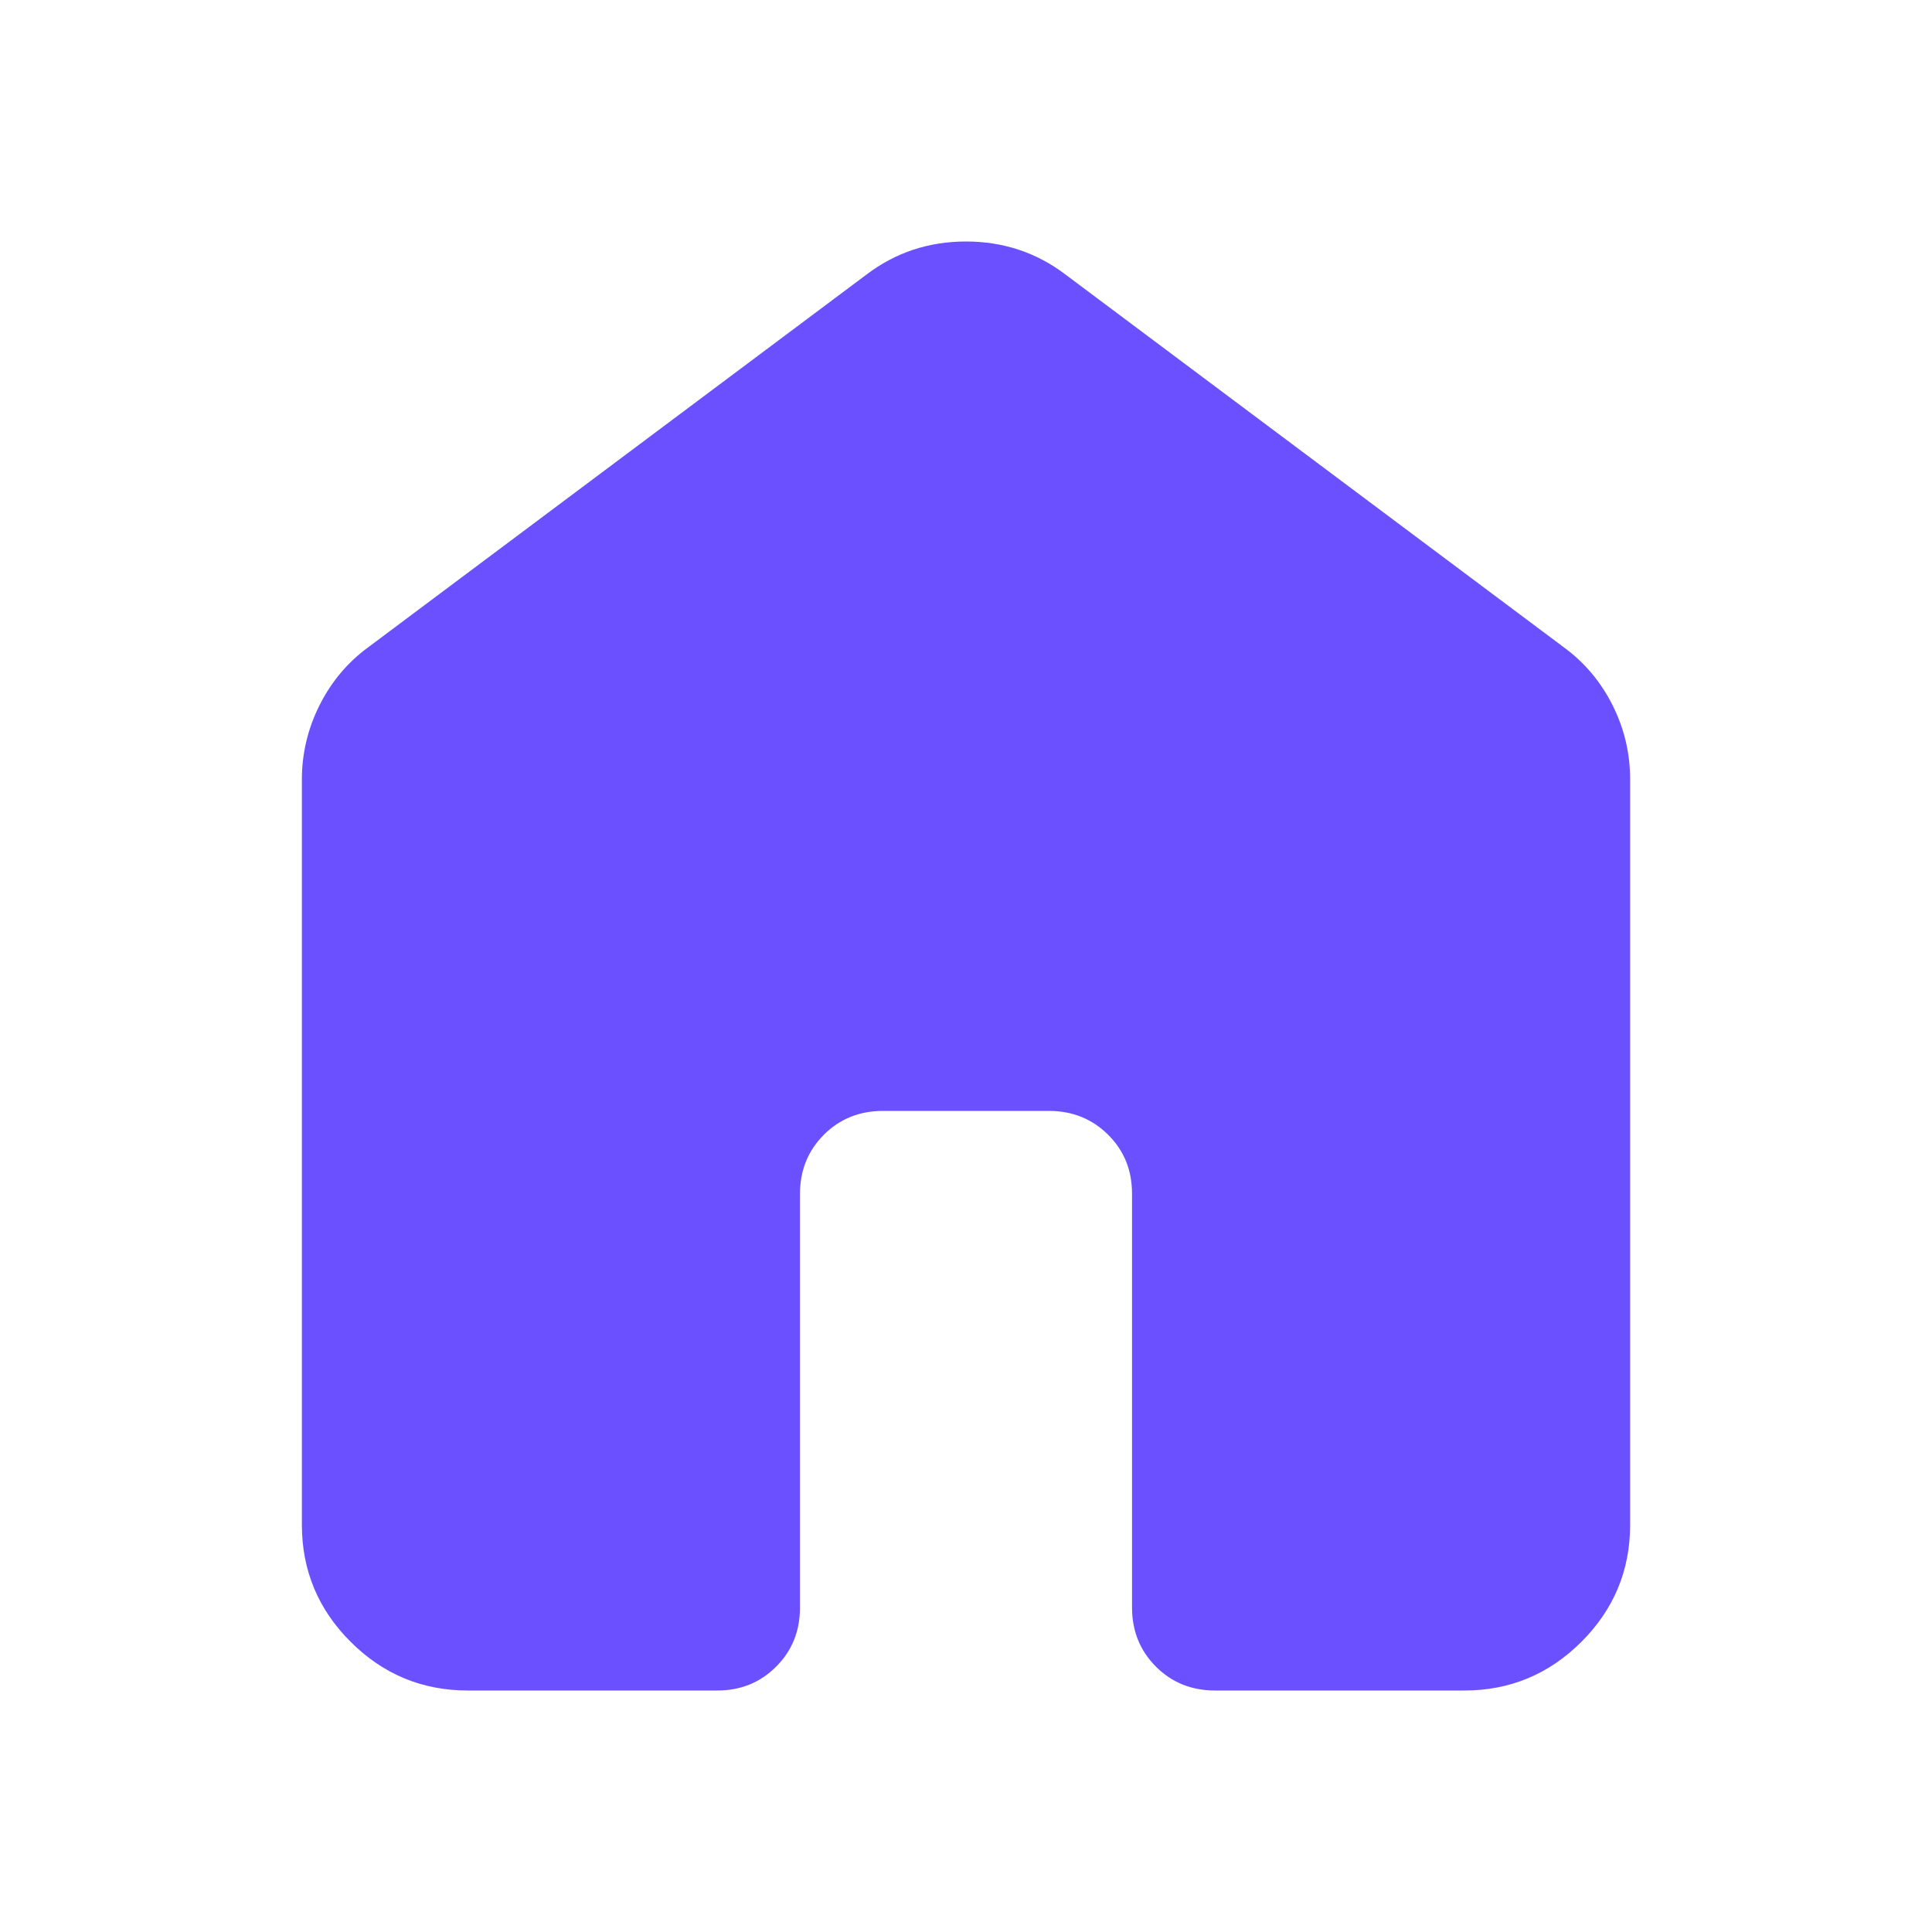
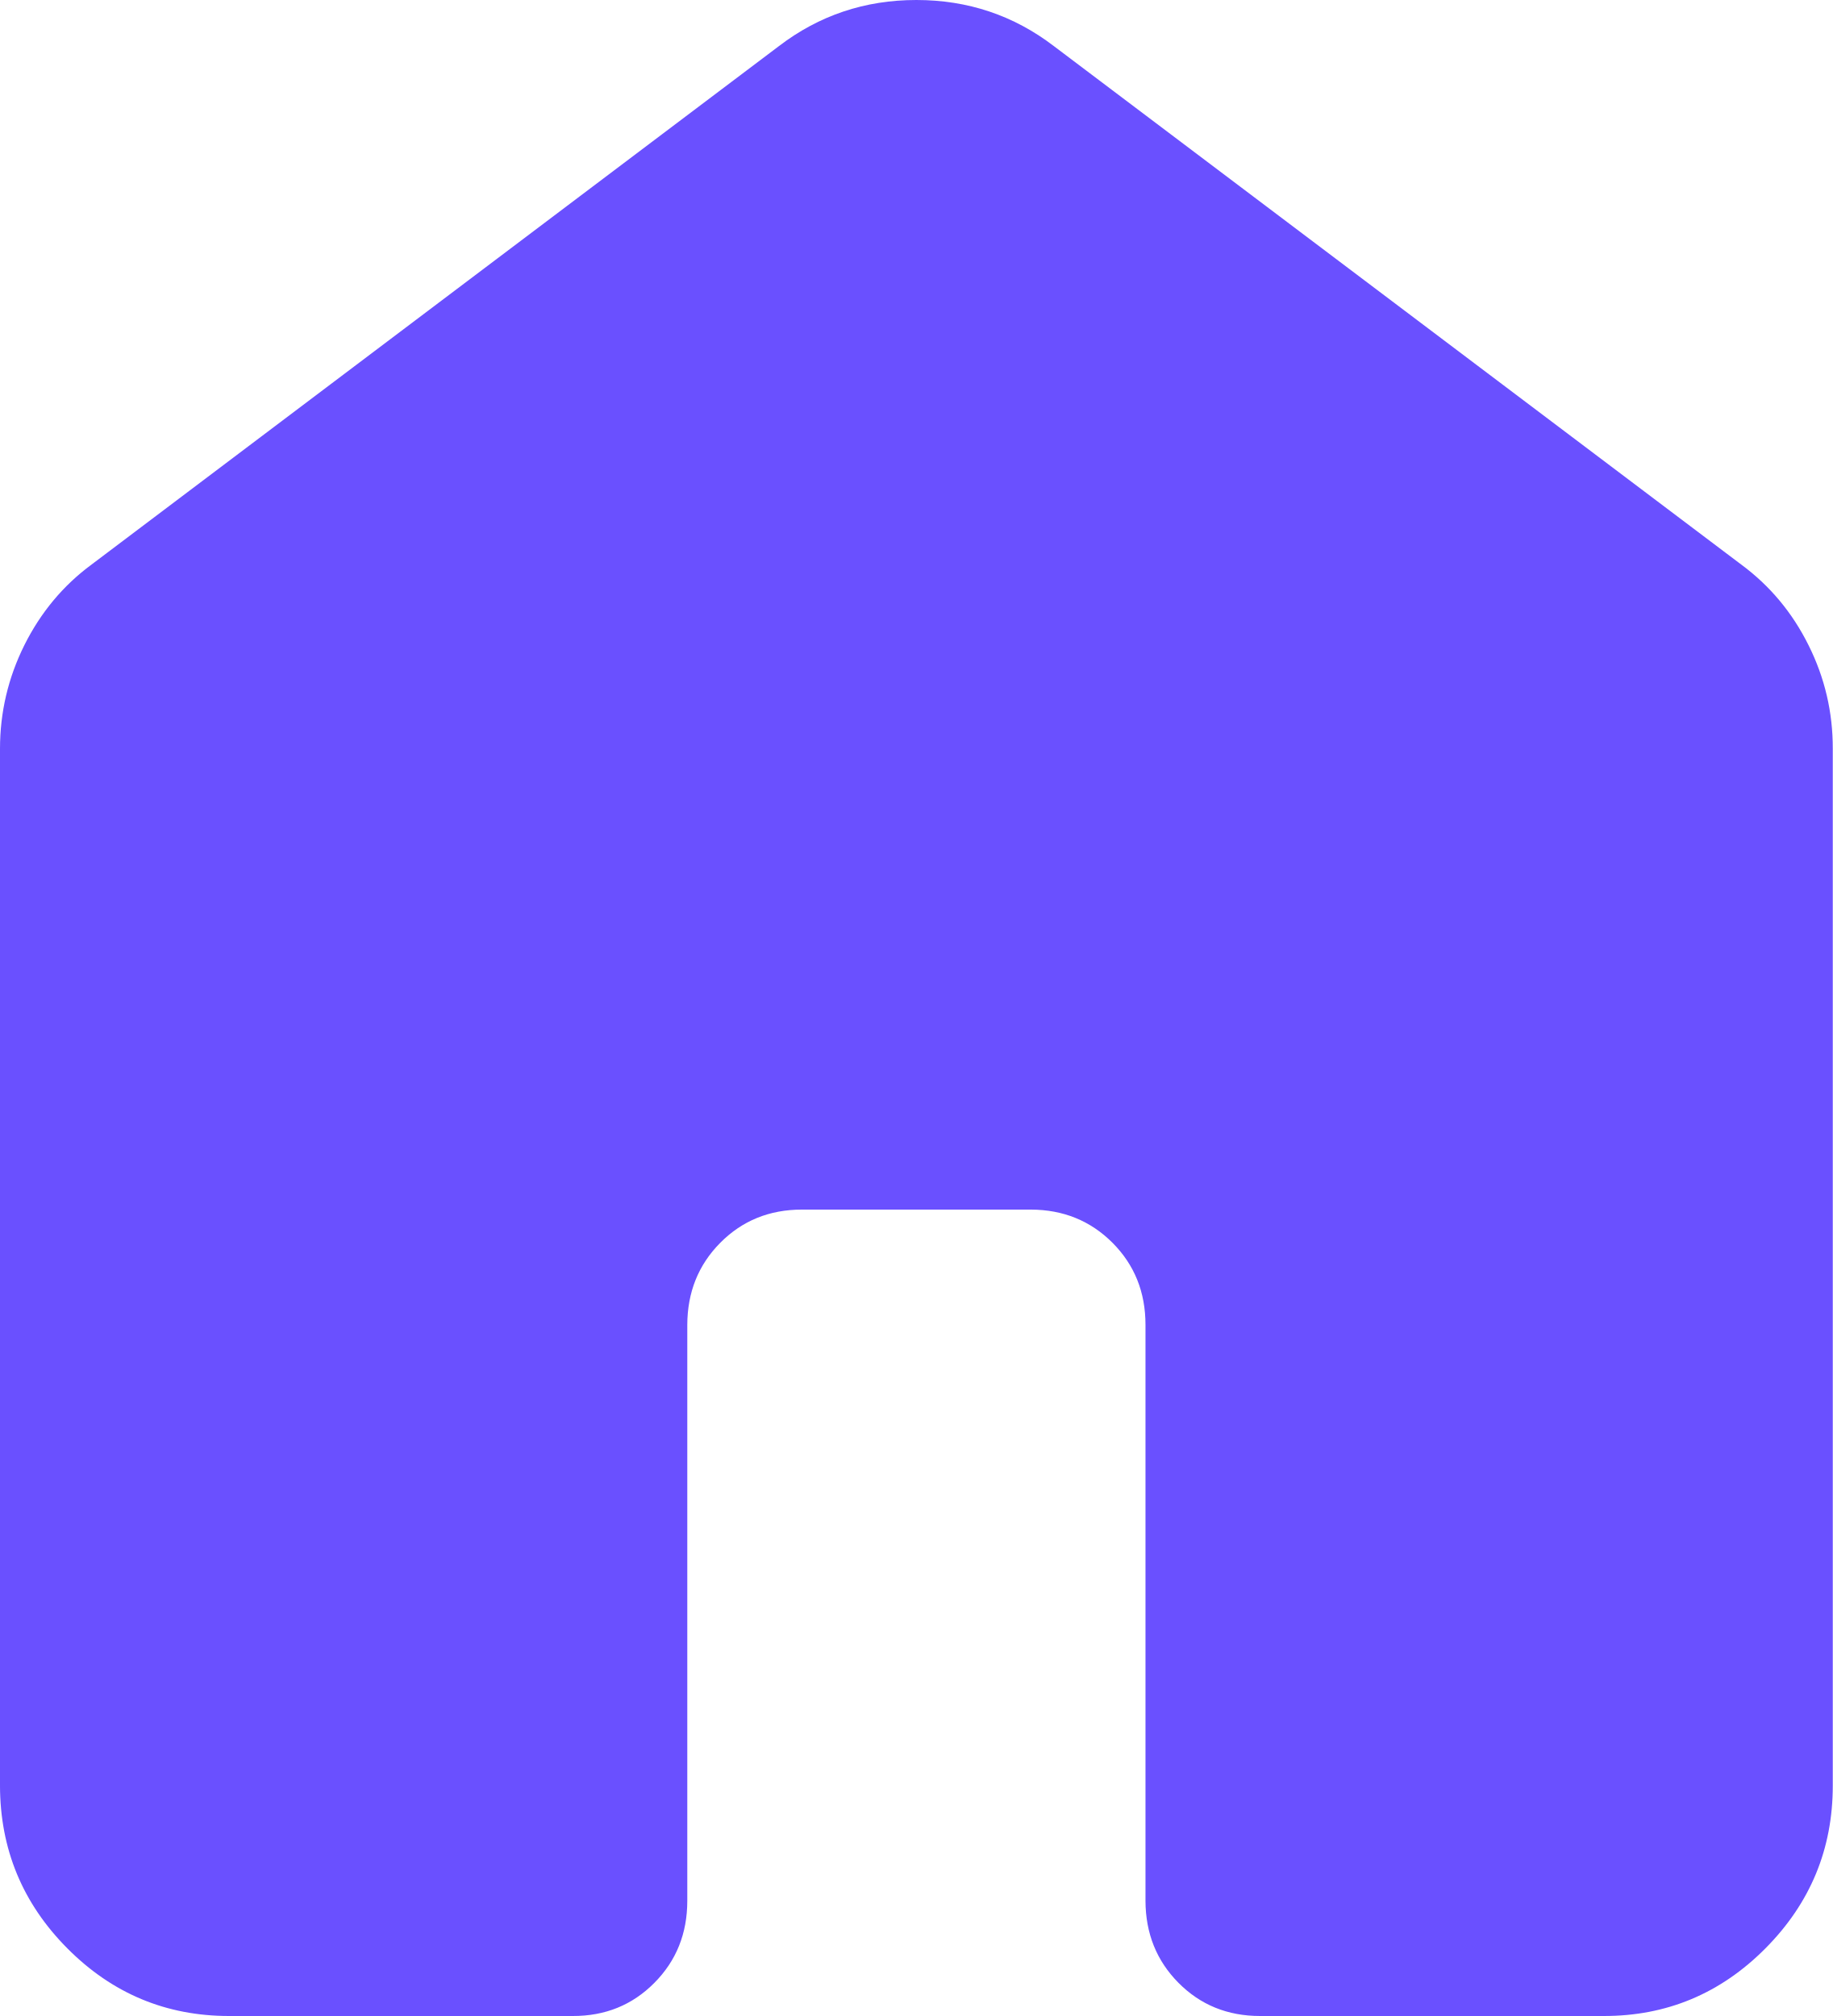
- <svg xmlns="http://www.w3.org/2000/svg" width="32" height="32" viewBox="0 0 32 32" fill="none">
-   <path d="M5 25.257V12.914C5 12.48 5.098 12.069 5.293 11.68C5.488 11.291 5.757 10.971 6.1 10.72L14.35 4.549C14.831 4.183 15.381 4 16 4C16.619 4 17.169 4.183 17.65 4.549L25.9 10.72C26.244 10.971 26.513 11.291 26.709 11.68C26.904 12.069 27.001 12.48 27 12.914V25.257C27 26.011 26.73 26.657 26.192 27.195C25.652 27.733 25.005 28.001 24.25 28H20.125C19.735 28 19.409 27.868 19.146 27.605C18.883 27.342 18.751 27.016 18.75 26.629V19.771C18.75 19.383 18.618 19.057 18.354 18.795C18.09 18.533 17.764 18.401 17.375 18.4H14.625C14.235 18.4 13.909 18.532 13.646 18.795C13.383 19.058 13.251 19.384 13.25 19.771V26.629C13.25 27.017 13.118 27.343 12.854 27.606C12.59 27.87 12.264 28.001 11.875 28H7.75C6.994 28 6.347 27.732 5.809 27.195C5.27 26.658 5.001 26.012 5 25.257Z" fill="#6A50FF" />
+ <svg xmlns="http://www.w3.org/2000/svg" width="20" height="22" viewBox="0 0 20 22" fill="none">
+   <path d="M0 19.486V8.171C0 7.773 0.089 7.396 0.266 7.04C0.444 6.684 0.688 6.39 1 6.16L8.5 0.503C8.938 0.168 9.438 0 10 0C10.562 0 11.062 0.168 11.5 0.503L19 6.16C19.312 6.39 19.558 6.684 19.735 7.04C19.913 7.396 20.001 7.773 20 8.171V19.486C20 20.177 19.755 20.769 19.265 21.262C18.775 21.755 18.187 22.001 17.5 22H13.75C13.396 22 13.099 21.879 12.86 21.638C12.621 21.397 12.501 21.098 12.5 20.743V14.457C12.5 14.101 12.38 13.803 12.14 13.562C11.9 13.322 11.603 13.201 11.25 13.2H8.75C8.396 13.2 8.099 13.321 7.86 13.562C7.621 13.803 7.501 14.102 7.5 14.457V20.743C7.5 21.099 7.38 21.398 7.14 21.639C6.9 21.881 6.603 22.001 6.25 22H2.5C1.812 22 1.224 21.754 0.735 21.262C0.246 20.77 0.001 20.178 0 19.486Z" fill="#6A50FF" />
</svg>
